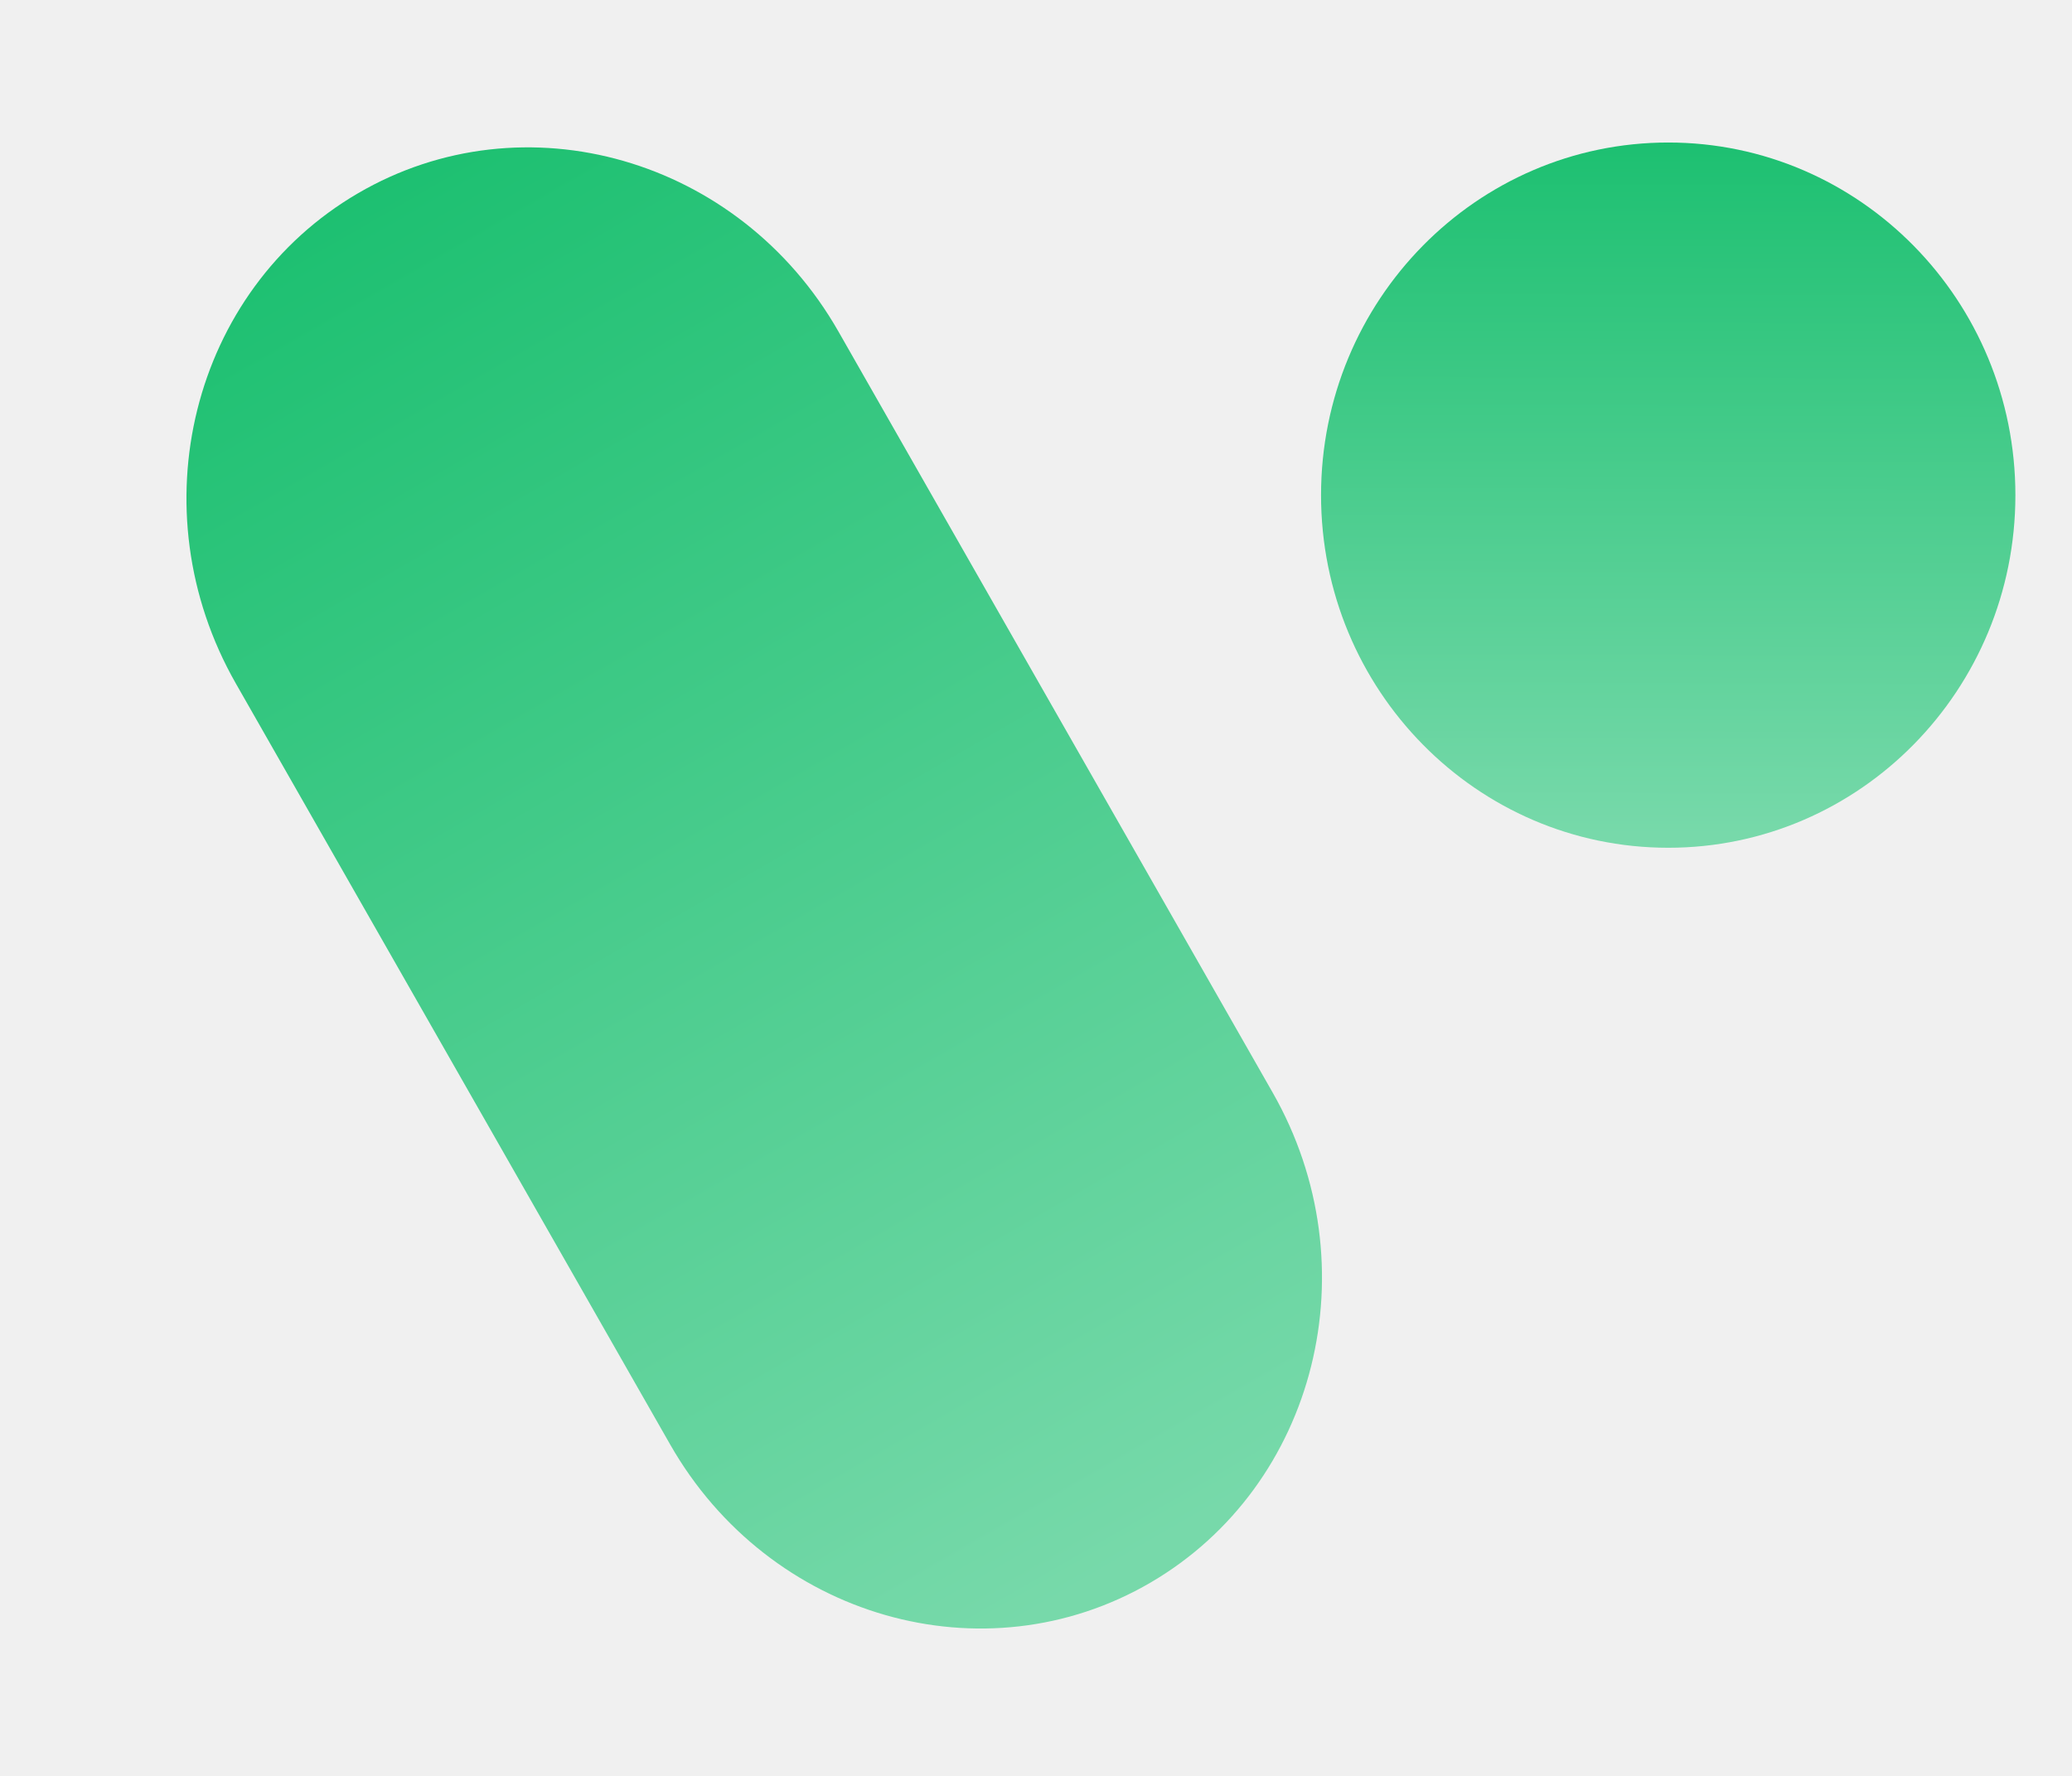
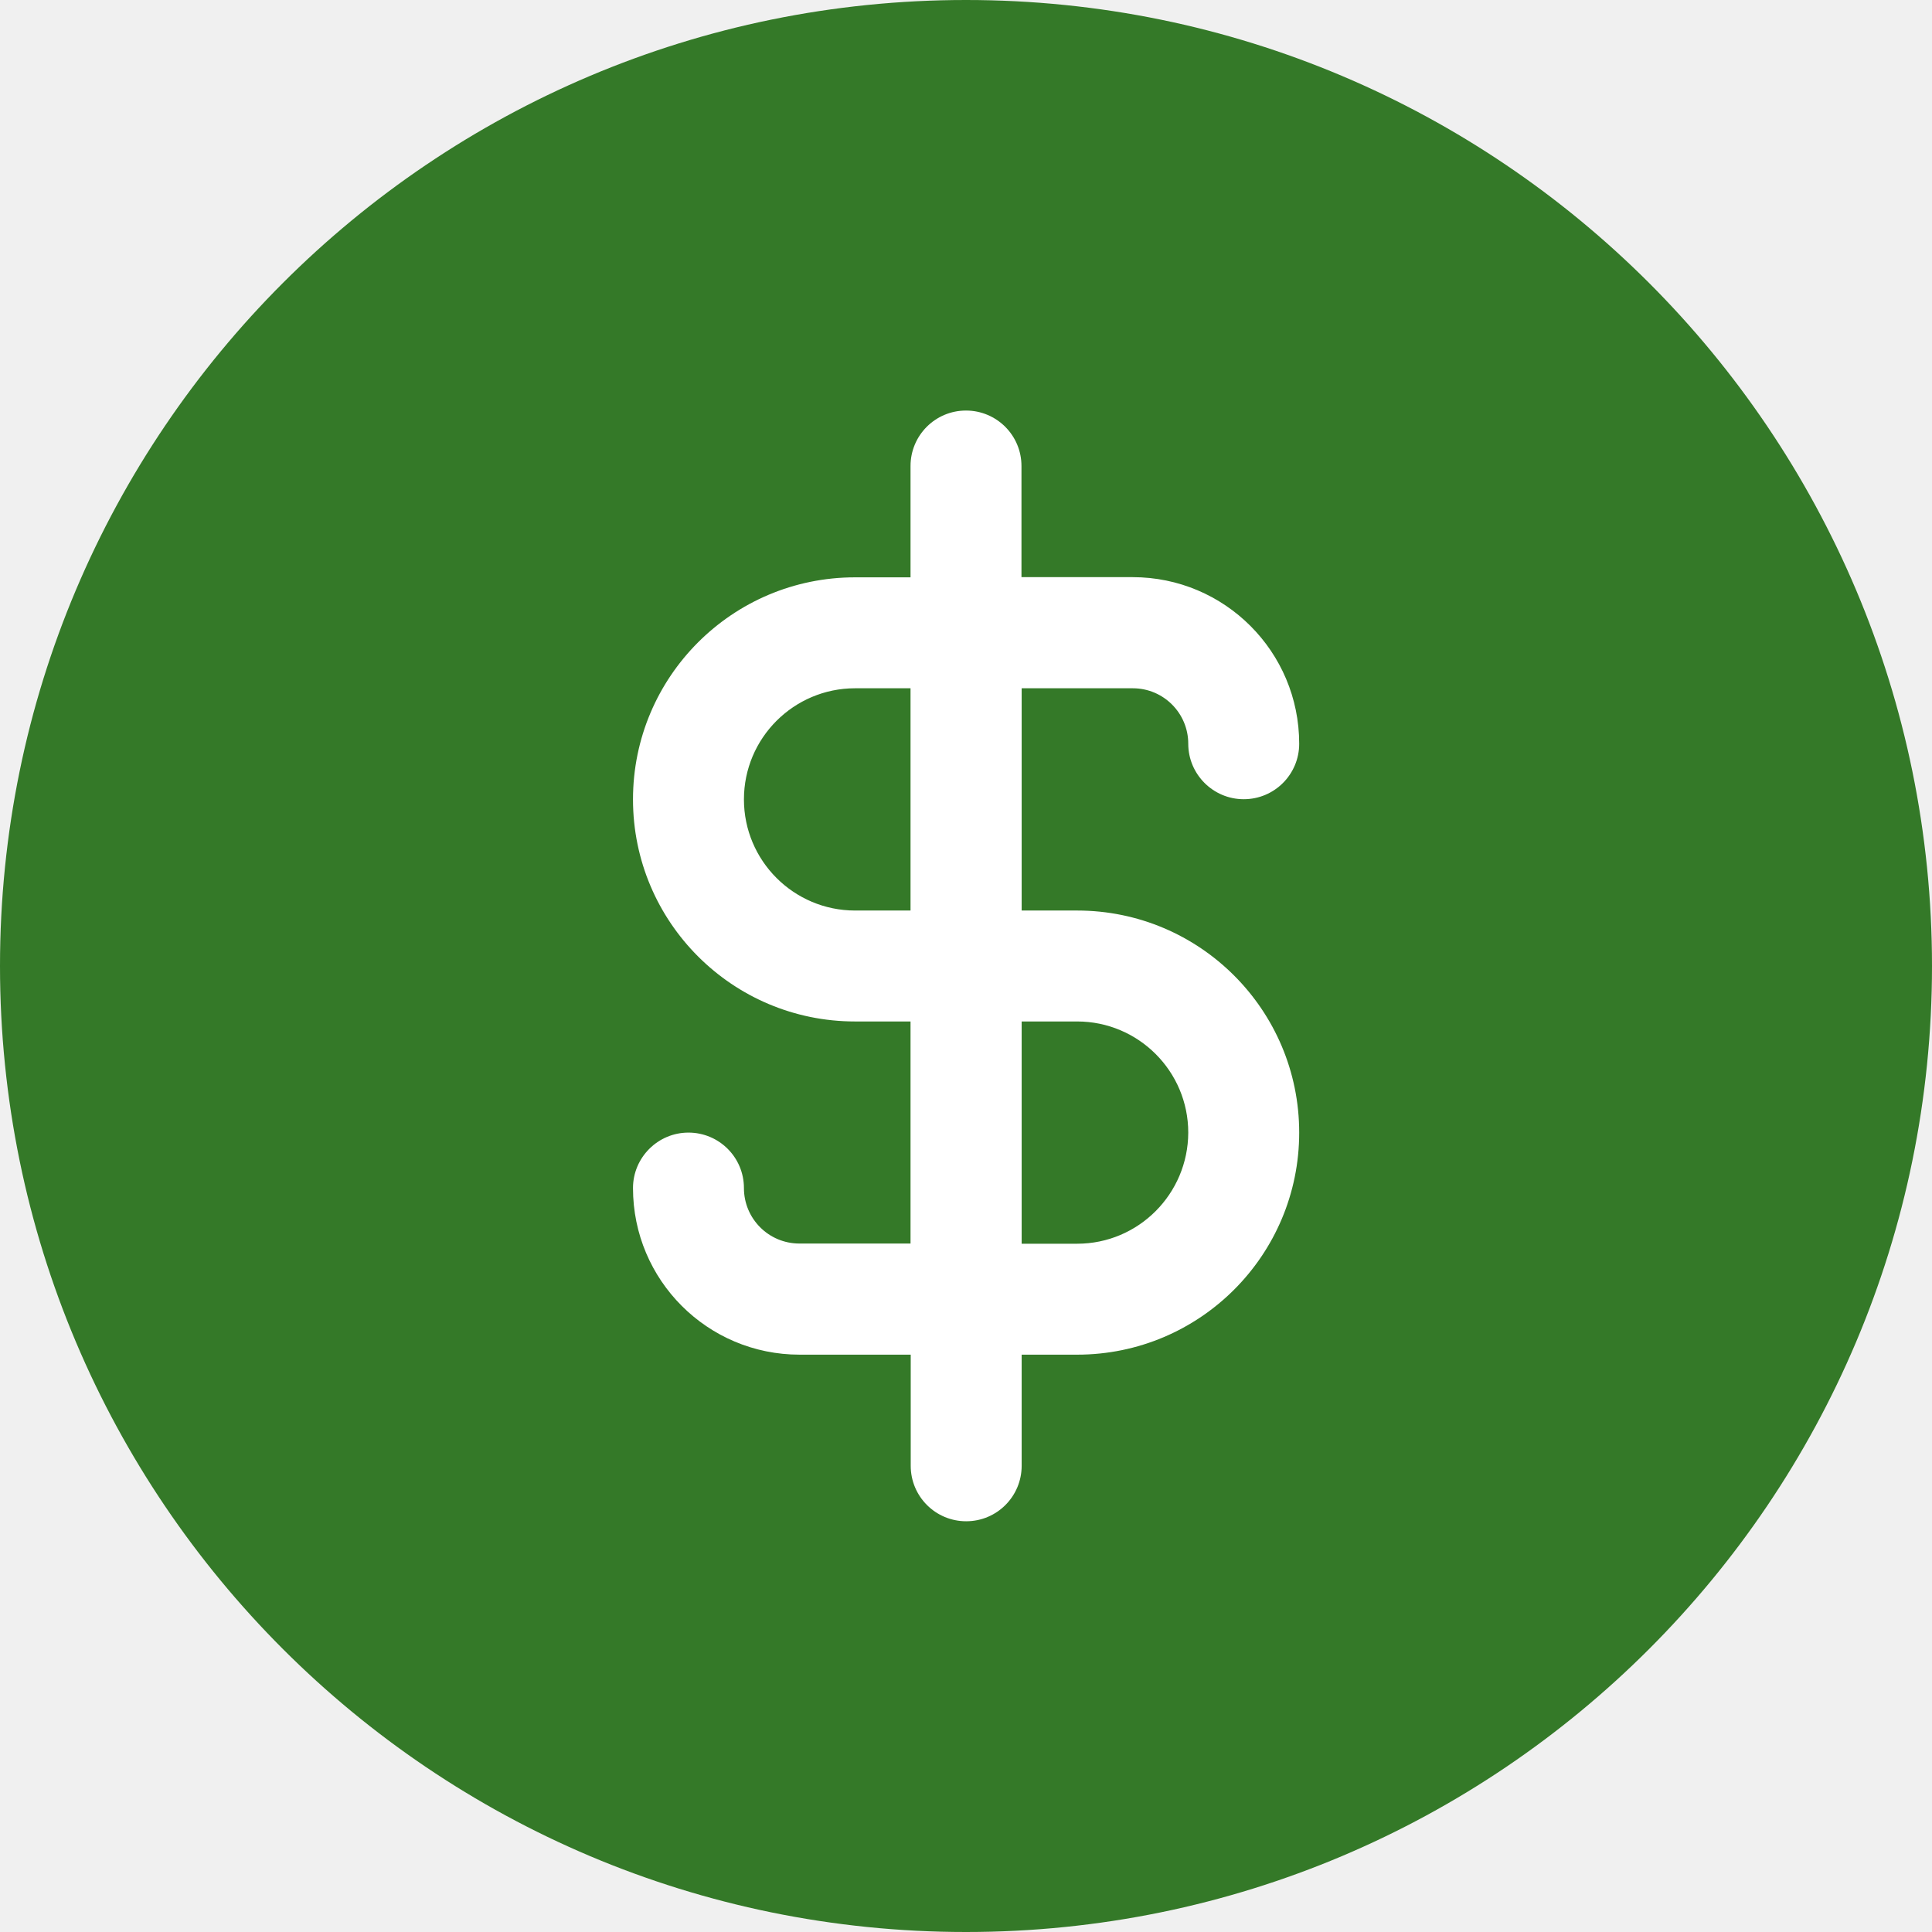
- <svg xmlns="http://www.w3.org/2000/svg" width="28" height="24" viewBox="0 0 28 24" fill="none">
-   <path d="M3.186 9.235C1.849 6.891 2.587 3.927 4.836 2.613C7.084 1.3 9.991 2.135 11.329 4.478L17.198 14.765C18.536 17.109 17.797 20.073 15.549 21.387C13.3 22.7 10.393 21.865 9.056 19.521L3.186 9.235Z" fill="url(#paint0_linear_2290_2172)" />
-   <path d="M27.235 6.692C27.235 9.323 25.134 11.457 22.544 11.457C19.953 11.457 17.852 9.323 17.852 6.692C17.852 4.06 19.953 1.926 22.544 1.926C25.134 1.926 27.235 4.06 27.235 6.692Z" fill="url(#paint1_linear_2290_2172)" />
-   <defs>
-     <linearGradient id="paint0_linear_2290_2172" x1="4.836" y1="2.613" x2="15.441" y2="21.002" gradientUnits="userSpaceOnUse">
-       <stop stop-color="#1DC071" />
-       <stop offset="1" stop-color="#77D9AA" />
-     </linearGradient>
-     <linearGradient id="paint1_linear_2290_2172" x1="22.544" y1="1.926" x2="22.52" y2="11.286" gradientUnits="userSpaceOnUse">
-       <stop stop-color="#1DC071" />
-       <stop offset="1" stop-color="#77D9AA" />
-     </linearGradient>
-   </defs>
+ <svg xmlns="http://www.w3.org/2000/svg" width="800px" height="800px" viewBox="0 0 1024 1024" fill="#000000">
+   <g id="SVGRepo_bgCarrier" stroke-width="0" />
+   <g id="SVGRepo_tracerCarrier" stroke-linecap="round" stroke-linejoin="round" />
+   <g id="SVGRepo_iconCarrier">
+     <circle cx="512" cy="512" r="512" style="fill:#347928" />
+     <path d="M570.9 482.6h-29.4V364.8h58.9c16.3 0 29.4 13.2 29.4 29.4s13.2 29.4 29.4 29.4c16.3 0 29.4-13.2 29.4-29.4 0-48.8-39.5-88.3-88.3-88.3h-58.9V247c0-16.3-13.2-29.4-29.4-29.4-16.3 0-29.4 13.2-29.4 29.4v59h-29.4c-65 0-117.7 52.7-117.7 117.7s52.7 117.7 117.7 117.7h29.4v117.7h-58.9c-16.3 0-29.4-13.2-29.4-29.4 0-16.3-13.2-29.4-29.4-29.4s-29.4 13.2-29.4 29.4c0 48.8 39.5 88.3 88.3 88.3h58.9v58.9c0 16.3 13.2 29.4 29.4 29.4 16.3 0 29.4-13.2 29.4-29.4V718h29.4c65 0 117.7-52.7 117.7-117.7s-52.7-117.7-117.7-117.7zm-88.3 0h-29.4c-32.5 0-58.9-26.4-58.9-58.9s26.4-58.9 58.9-58.9h29.4v117.8zm88.3 176.6h-29.4V541.4h29.4c32.5 0 58.9 26.4 58.9 58.9-.1 32.5-26.4 58.9-58.9 58.9z" style="fill:#fff" />
+   </g>
</svg>
